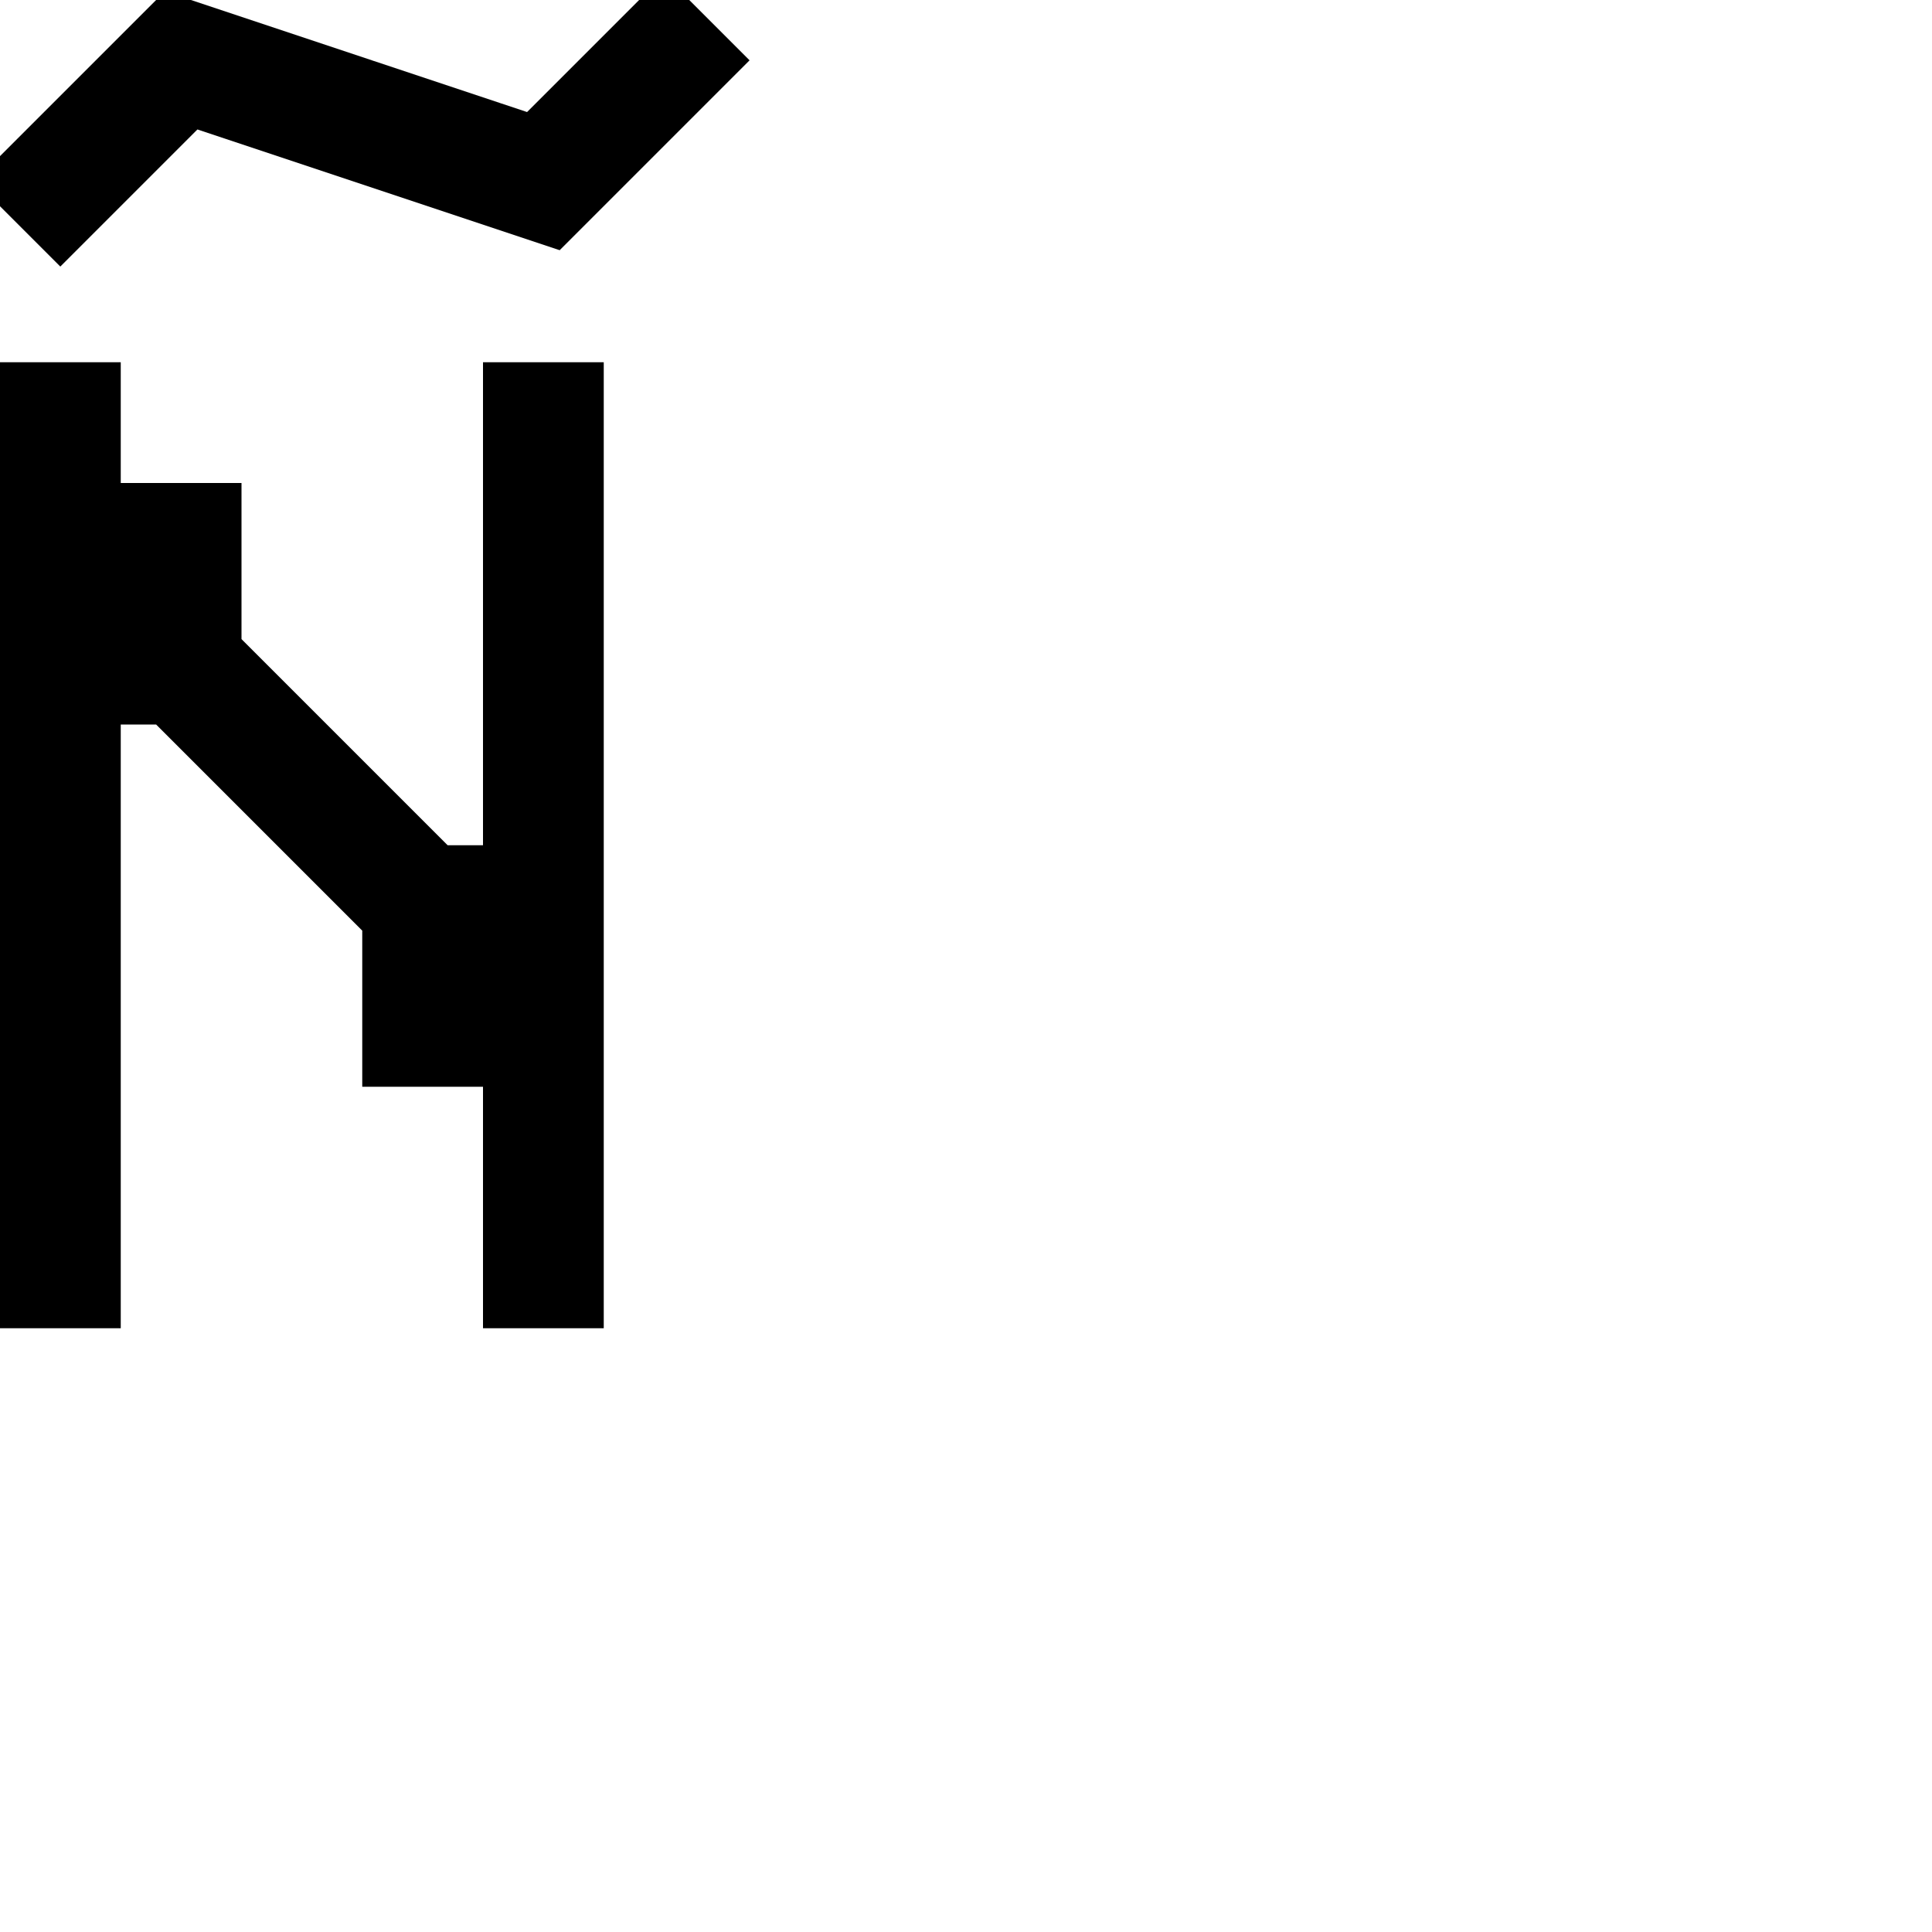
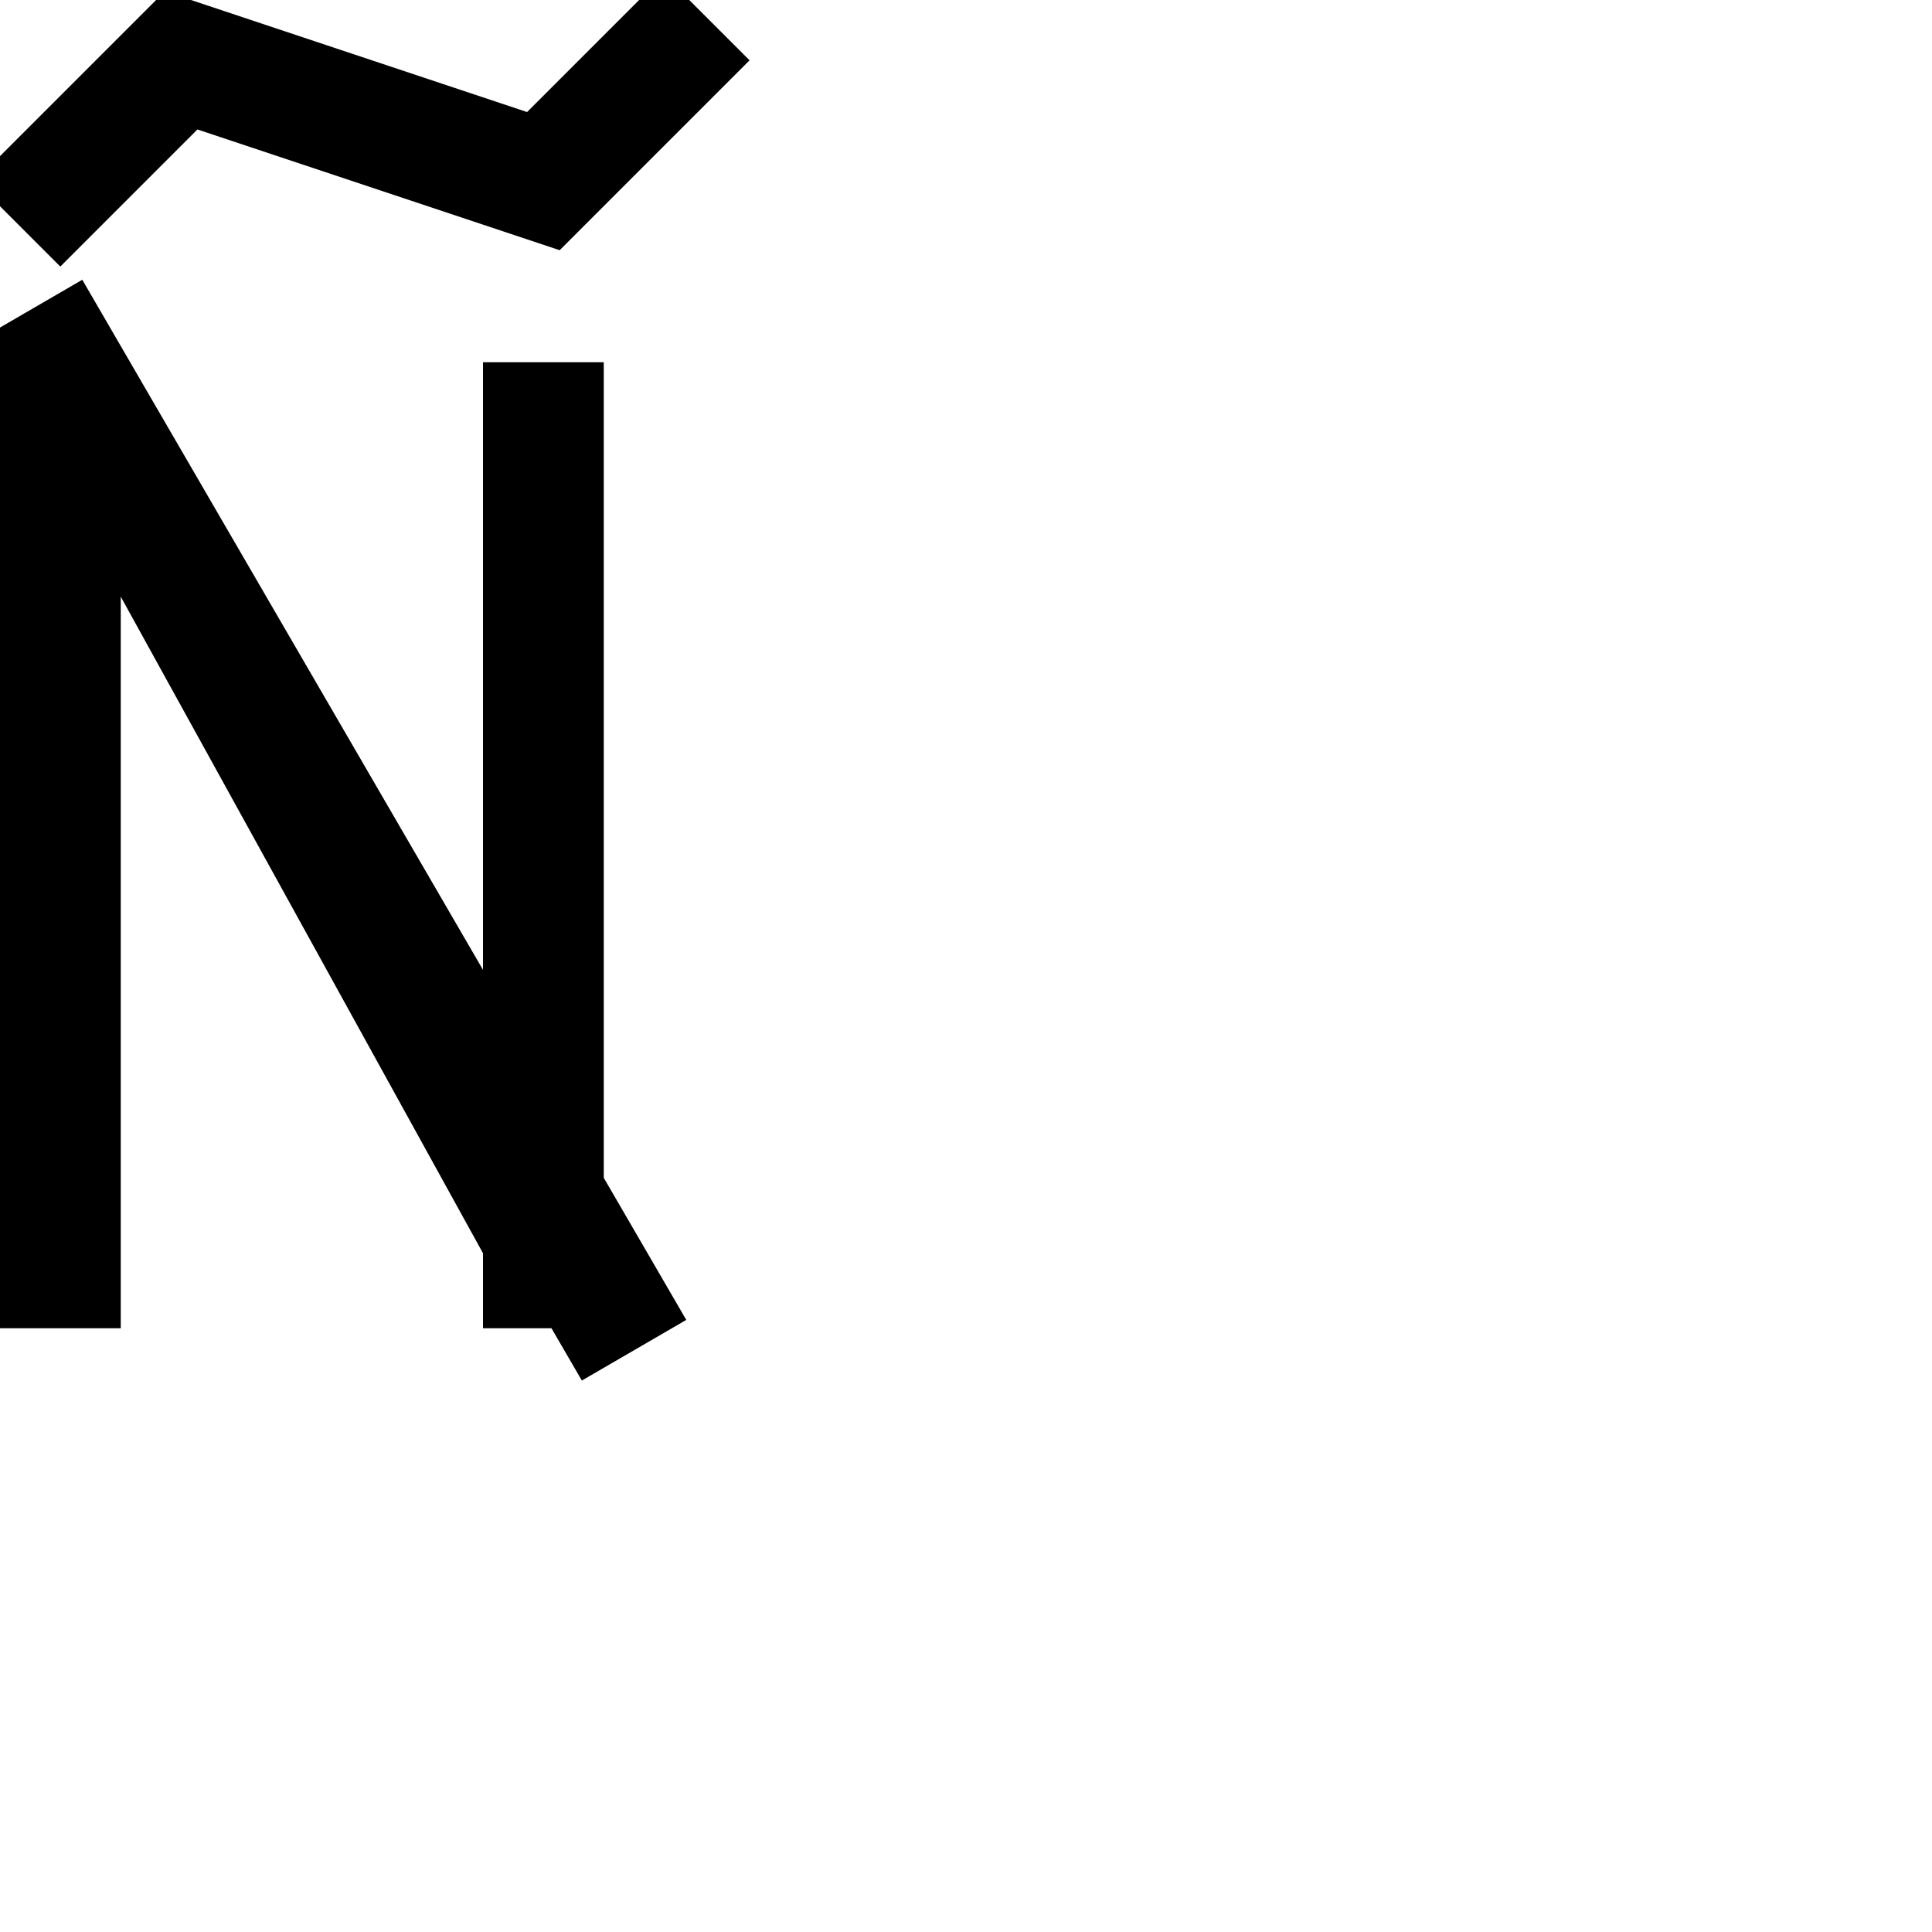
<svg xmlns="http://www.w3.org/2000/svg" viewBox="0 0 16 16" width="160" height="160">
-   <path d="M0.146 1.854 C0.480 1.520 1.167 0.833 1.500 0.500 C2.500 0.833 3.500 1.167 4.500 1.500 C4.833 1.167 5.520 0.480 5.854 0.146  M0.500 3.000 C0.500 3.333 0.500 4.667 0.500 5.000  M0.500 4.000 C0.500 4.333 0.500 5.667 0.500 6.000  M0.000 4.500 C0.333 4.500 1.667 4.500 2.000 4.500  M1.500 4.000 C1.500 4.333 1.500 5.667 1.500 6.000  M0.500 5.000 C0.500 6.667 0.500 9.333 0.500 11.000  M0.000 5.500 C0.333 5.500 1.667 5.500 2.000 5.500  M1.146 5.146 C1.813 5.813 3.187 7.187 3.854 7.854  M3.500 7.000 C3.500 7.333 3.500 8.667 3.500 9.000  M3.000 8.500 C3.333 8.500 4.667 8.500 5.000 8.500  M3.000 7.500 C3.333 7.500 4.667 7.500 5.000 7.500  M4.500 3.000 C4.500 4.333 4.500 6.667 4.500 8.000  M4.500 7.000 C4.500 7.333 4.500 8.667 4.500 9.000  M4.500 8.000 C4.500 8.667 4.500 10.333 4.500 11.000 " fill="none" stroke="#000" stroke-width="1.0" stroke-linecap="butt" stroke-linejoin="miter" stroke-miterlimit="4" />
+   <path d="M0.500 11.000 C0.500 8.500 0.500 5.500 0.500 3.000 C1.833 5.417 3.167 7.833 4.500 10.250 C4.500 8.000 4.500 5.250 4.500 3.000  M4.500 11.000 C4.500 10.500 4.500 9.000 4.500 8.500  M5.251 11.182 C3.751 8.599 1.749 5.151 0.249 2.568  M0.146 1.854 C0.480 1.520 1.167 0.833 1.500 0.500 C2.500 0.833 3.500 1.167 4.500 1.500 C4.833 1.167 5.520 0.480 5.854 0.146 " fill="none" stroke="#000" stroke-width="1.0" stroke-linecap="butt" stroke-linejoin="miter" stroke-miterlimit="4" />
</svg>
